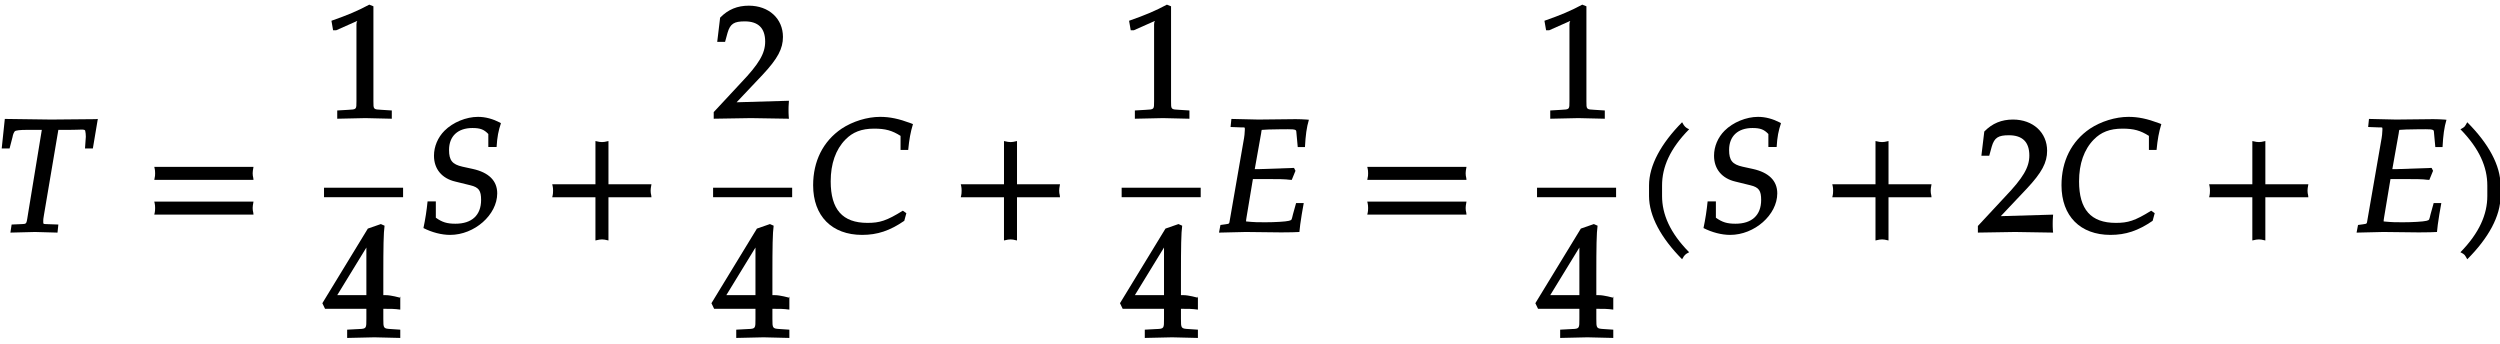
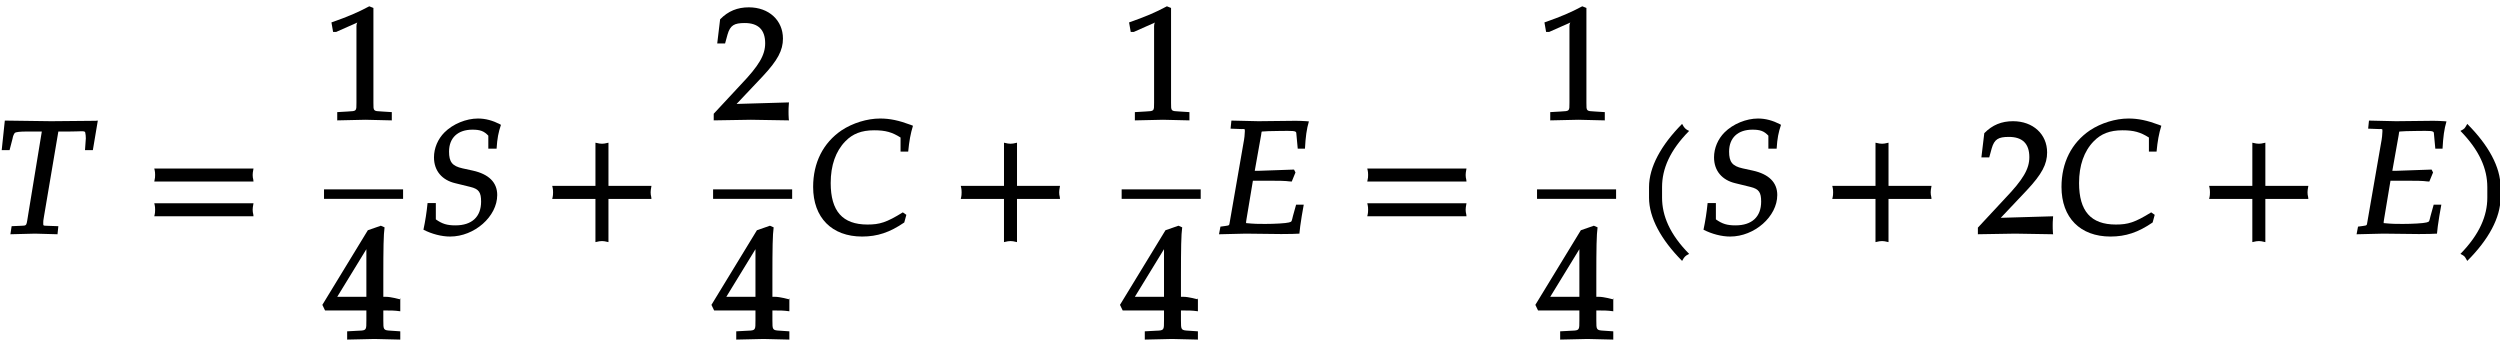
- <svg xmlns="http://www.w3.org/2000/svg" xmlns:xlink="http://www.w3.org/1999/xlink" width="252" height="26pt" viewBox="0 0 189 26">
+ <svg xmlns="http://www.w3.org/2000/svg" xmlns:xlink="http://www.w3.org/1999/xlink" width="252" height="35px" viewBox="0 0 189 26">
  <defs>
    <symbol overflow="visible" id="a">
      <path d="M7.594-8.531L4.219-8.5l-3.5-.047-.235 2.235h.594l.219-.844c.047-.266.11-.36.172-.453.078-.079.437-.11.875-.11h1.172l-1 6.094c-.188 1.094-.079 1-.563 1.031l-.719.031-.093.61L3 0l1.703.047.063-.61-.844-.03c-.313-.016-.297.015-.297-.235 0-.11 0-.156.047-.422l1.094-6.469h.765c.938 0 1.219-.078 1.266.063.031.11.047.328.047.453l-.063.89h.594l.375-2.234zm0 0" />
    </symbol>
    <symbol overflow="visible" id="b">
      <path d="M8.266-4.078a1.419 1.419 0 01-.047-.36c0-.109.015-.234.062-.484h-7.5c.063.25.063.375.063.484 0 .125 0 .235-.063.5h7.5zm0 2.625a1.332 1.332 0 01-.047-.36c0-.109.015-.234.062-.484h-7.5c.063.25.063.375.063.485 0 .125 0 .25-.063.5h7.5zm0 0" />
    </symbol>
    <symbol overflow="visible" id="c">
      <path d="M5.125-.094v-.484l-.75-.047c-.656-.031-.64-.031-.64-.656v-7.172l-.313-.125c-.875.469-1.61.781-2.86 1.219l.125.718h.235l1.547-.687.031-.016c.063 0-.047-.015-.047.266v5.797c0 .625.016.625-.64.656L1-.578v.625L3.125 0l2 .047zm0 0" />
    </symbol>
    <symbol overflow="visible" id="d">
      <path d="M5.766-.094v-.484l-.704-.047c-.578-.031-.578-.063-.578-.781v-.75c.579 0 .829 0 1.282.062v-1L5.734-3s-.671-.188-1.062-.188h-.188v-1.53c0-2.126.016-3.157.094-3.72l-.281-.124-.984.343-3.438 5.64.203.423h3.125v.75c0 .718.016.765-.578.781l-.875.047v.625L3.813 0l1.953.047zM3.344-3.188H1l2.438-3.984-.235-.094v4.079zm0 0" />
    </symbol>
    <symbol overflow="visible" id="e">
      <path d="M6.14-8.266c-.546-.28-1.093-.437-1.671-.437-.89 0-1.89.406-2.532 1.047-.5.5-.796 1.187-.796 1.89 0 1.016.609 1.72 1.609 1.954l1.14.28c.657.157.813.423.813 1.11C4.703-1.266 4-.625 2.766-.625c-.641 0-1-.11-1.485-.453v-1.234H.656A18.215 18.215 0 01.344-.297C.984.031 1.719.22 2.359.22c1.844 0 3.563-1.516 3.563-3.14 0-.954-.64-1.579-1.844-1.845l-.781-.171C2.516-5.11 2.28-5.423 2.28-6.204c0-1.047.672-1.656 1.766-1.656.594 0 .875.109 1.203.453v.984h.625c.047-.781.14-1.234.328-1.797zm0 0" />
    </symbol>
    <symbol overflow="visible" id="f">
      <path d="M8.266-2.766a1.332 1.332 0 01-.047-.359c0-.11.015-.234.062-.484h-3.25v-3.266c-.25.063-.375.078-.484.078-.125 0-.25-.016-.5-.078v3.266H.78c.063.25.063.375.063.484 0 .125 0 .25-.063.5h3.266V.641c.25-.063.375-.079.5-.079.11 0 .234.016.484.079v-3.266h3.25zm0 0" />
    </symbol>
    <symbol overflow="visible" id="g">
      <path d="M5.719-.094c-.016-.25-.016-.375-.016-.547 0-.14 0-.265.031-.671l-4.28.125.093.234 2.187-2.313C4.891-4.5 5.281-5.25 5.281-6.14 5.281-7.516 4.22-8.5 2.703-8.5c-.86 0-1.562.281-2.172.906L.312-5.766h.594l.188-.687c.203-.688.5-.86 1.297-.86 1.03 0 1.546.516 1.546 1.532 0 .89-.468 1.687-1.828 3.11L.047-.454v.5L2.859 0l2.875.047zm0 0" />
    </symbol>
    <symbol overflow="visible" id="h">
      <path d="M7.781-8.219c-.922-.344-1.593-.484-2.328-.484-.984 0-2.078.344-2.906.89C1.14-6.859.39-5.358.39-3.53c0 2.328 1.421 3.75 3.703 3.75C5.25.219 6.187-.094 7.28-.844l.157-.578-.266-.187c-1.234.765-1.75.921-2.672.921-1.89 0-2.781-1.015-2.781-3.14 0-1.328.375-2.406 1.11-3.156.546-.563 1.218-.829 2.171-.829.86 0 1.36.141 2 .547v1.063h.578c.078-.813.172-1.328.36-1.953zm0 0" />
    </symbol>
    <symbol overflow="visible" id="i">
      <path d="M6.813-8.5a14.129 14.129 0 00-.829-.031L3.172-8.5l-2.047-.047-.063.61.797.03c.297 0 .282-.03.282.173 0 .187-.032.53-.11.921L.984-.78c-.03.203-.046.156-.687.25l-.11.578L2.204 0l2.688.031C5.92.031 5.67.016 6.266 0l.062-.563c.063-.5.156-1 .266-1.625h-.578l-.235.844c-.11.422-.062.438-.312.5-.235.063-1.078.11-1.797.11-.5 0-.813 0-1.438-.063 0-.031 0-.156.032-.297L2.75-4h1.297c1.5 0 1.203.047 1.64.063l.282-.688-.11-.219-2.687.094H2.89l.484-2.719c.031-.187.016-.187.047-.25.594-.031.297-.031 1.484-.047.766 0 1.125-.03 1.125.157l.11 1.187h.546c.047-.89.125-1.484.297-2.062zm0 0" />
    </symbol>
    <symbol overflow="visible" id="j">
      <path d="M4.203-7.828a.735.735 0 01-.187-.14c-.063-.063-.11-.126-.22-.329-1.593 1.61-2.5 3.266-2.5 4.781v.797c0 1.516.907 3.172 2.5 4.781.11-.203.157-.265.22-.328.062-.062.125-.109.312-.203C2.875.063 2.281-1.344 2.281-2.719v-.797c0-1.39.594-2.78 2.047-4.25zm0 0" />
    </symbol>
    <symbol overflow="visible" id="k">
      <path d="M3.766-2.719v-.797c0-1.515-.907-3.171-2.516-4.78-.11.202-.156.265-.203.327-.063.063-.125.11-.313.203 1.438 1.47 2.032 2.86 2.032 4.25v.797c0 1.375-.594 2.781-2.032 4.25.188.094.25.14.313.203.047.063.094.125.203.329C2.86.452 3.766-1.204 3.766-2.72zm0 0" />
    </symbol>
  </defs>
  <use xlink:href="#a" x="-.355" y="17.538" />
  <use xlink:href="#b" x="10.883" y="17.538" />
  <use xlink:href="#c" x="24.495" y="8.929" />
  <path d="M24.496 14.55h5.977" fill="none" stroke-width=".717" stroke="#000" stroke-miterlimit="10" />
  <use xlink:href="#d" x="24.495" y="25.501" />
  <use xlink:href="#e" x="31.668" y="17.538" />
  <use xlink:href="#f" x="40.969" y="17.538" />
  <use xlink:href="#g" x="53.91" y="8.929" />
  <path d="M53.91 14.55h5.977" fill="none" stroke-width=".717" stroke="#000" stroke-miterlimit="10" />
  <use xlink:href="#d" x="53.91" y="25.501" />
  <use xlink:href="#h" x="61.083" y="17.538" />
  <use xlink:href="#f" x="71.855" y="17.538" />
  <use xlink:href="#c" x="84.796" y="8.929" />
  <path d="M84.797 14.55h5.976" fill="none" stroke-width=".717" stroke="#000" stroke-miterlimit="10" />
  <use xlink:href="#d" x="84.796" y="25.501" />
  <use xlink:href="#i" x="91.969" y="17.538" />
  <use xlink:href="#b" x="102.585" y="17.538" />
  <use xlink:href="#c" x="116.198" y="8.929" />
  <path d="M116.2 14.55h5.976" fill="none" stroke-width=".717" stroke="#000" stroke-miterlimit="10" />
  <use xlink:href="#d" x="116.198" y="25.501" />
  <use xlink:href="#j" x="123.371" y="17.538" />
  <use xlink:href="#e" x="128.44" y="17.538" />
  <use xlink:href="#f" x="137.741" y="17.538" />
  <use xlink:href="#g" x="149.481" y="17.538" />
  <use xlink:href="#h" x="155.459" y="17.538" />
  <g>
    <use xlink:href="#f" x="166.23" y="17.538" />
  </g>
  <g>
    <use xlink:href="#i" x="177.97" y="17.538" />
    <use xlink:href="#k" x="185.275" y="17.538" />
  </g>
</svg>
